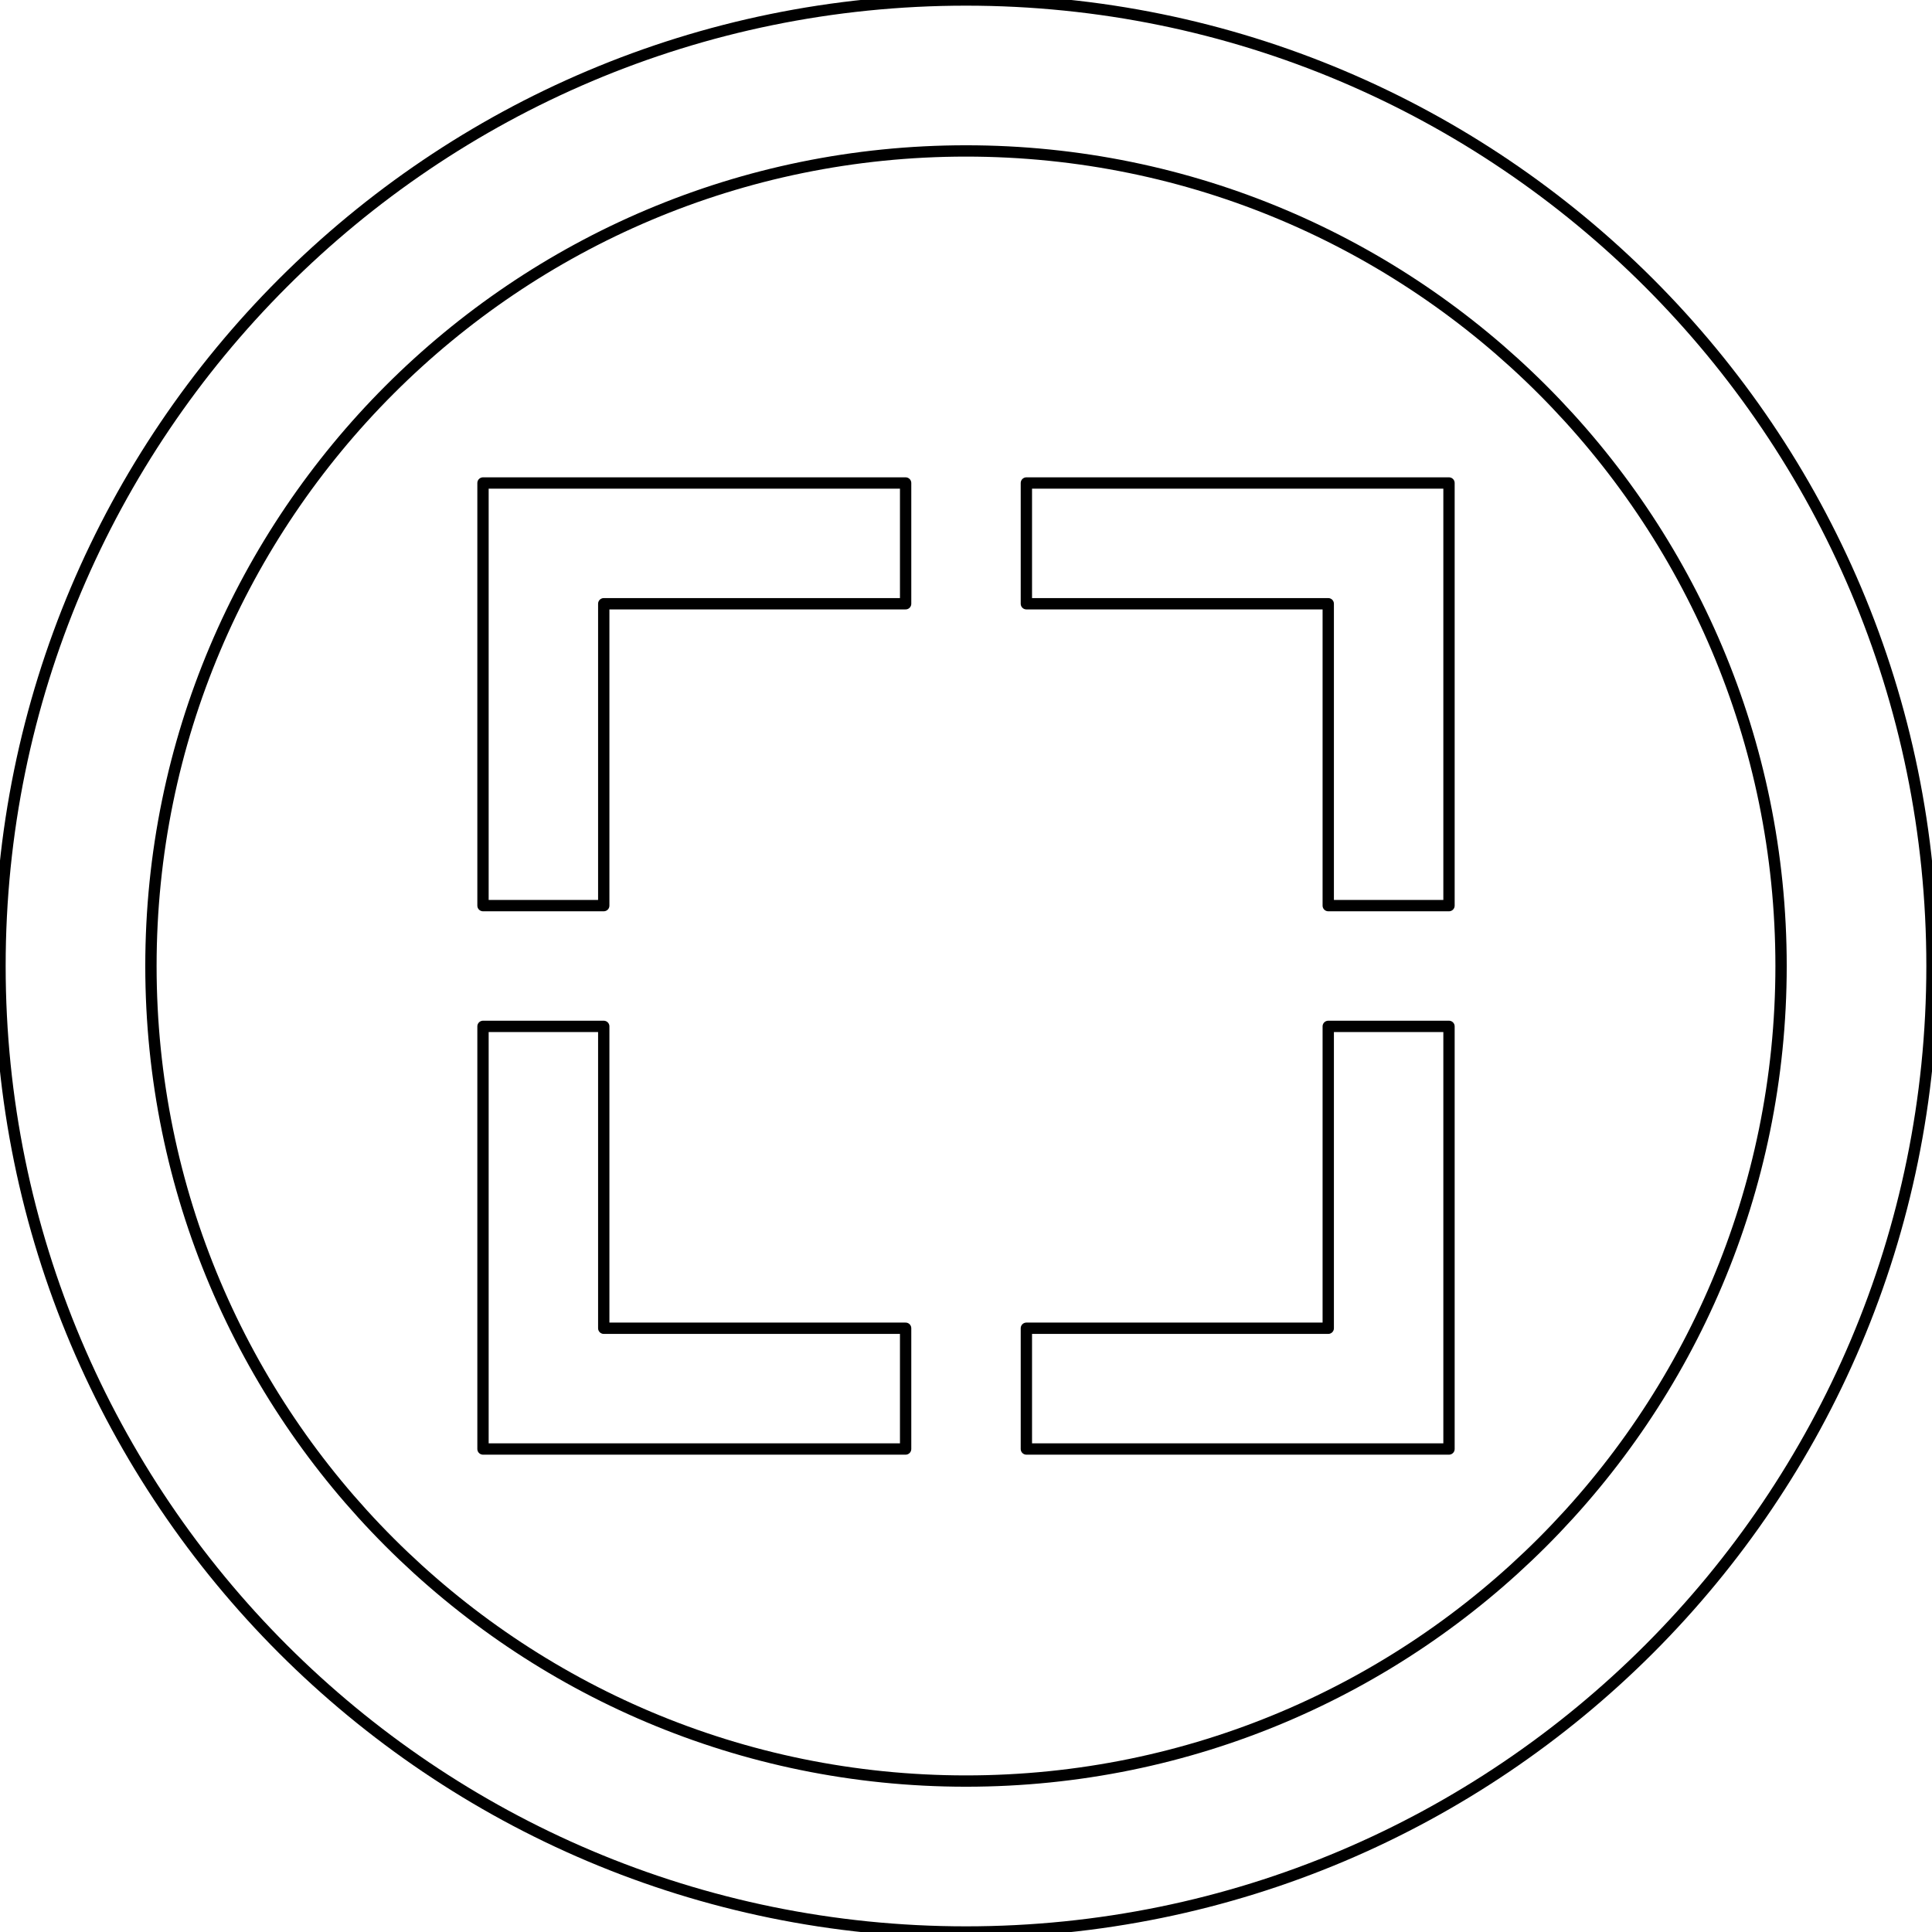
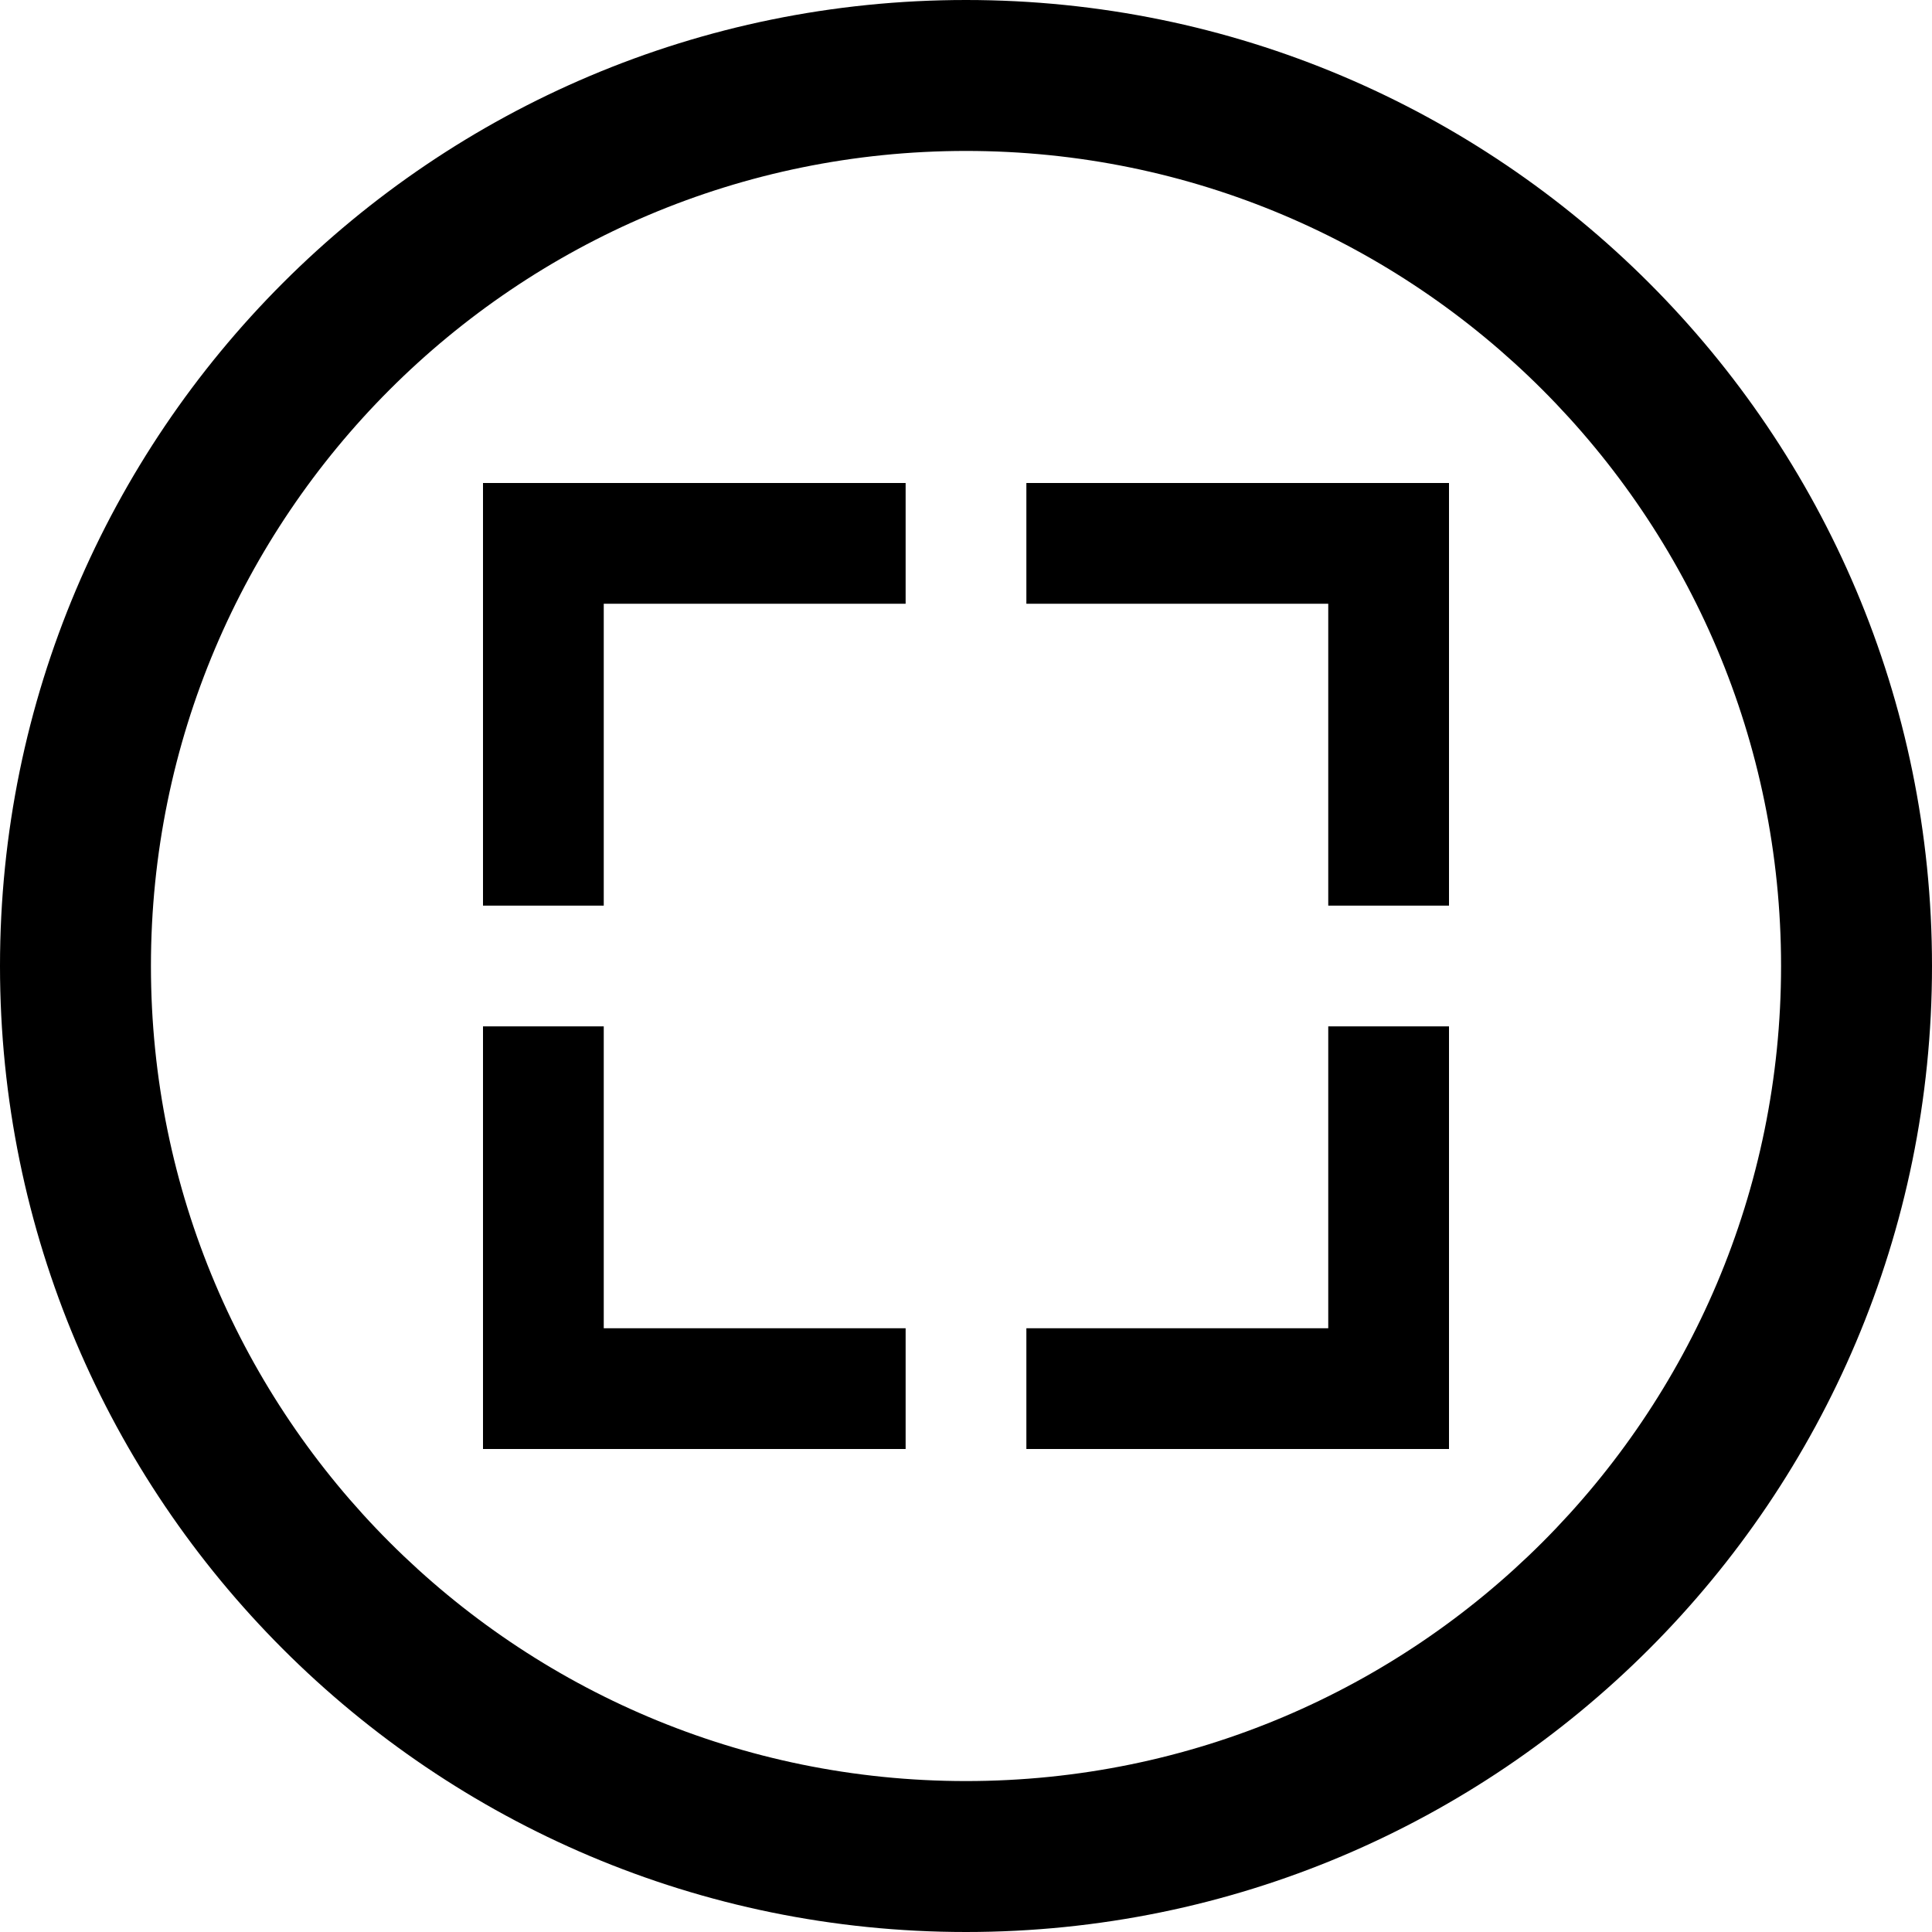
<svg xmlns="http://www.w3.org/2000/svg" version="1.1" id="Layer_1" x="0px" y="0px" width="512px" height="512px" viewBox="0 0 512 512" enable-background="new 0 0 512 512" xml:space="preserve">
+   <path d="M256,0C114.609,0,0,114.609,0,256s114.609,256,256,256s256-114.609,256-256S397.391,0,256,0z M256,472  c-119.297,0-216-96.703-216-216S136.703,40,256,40s216,96.703,216,216S375.297,472,256,472z" />
  <g>
-     <path fill="none" stroke="#000000" stroke-width="3" stroke-linecap="round" stroke-linejoin="round" d="M40,256   c0,119.297,96.703,216,216,216s216-96.703,216-216S375.297,40,256,40S40,136.703,40,256z" />
-     <path fill="none" stroke="#000000" stroke-width="3" stroke-linecap="round" stroke-linejoin="round" d="M0,256   c0,141.391,114.609,256,256,256s256-114.609,256-256S397.391,0,256,0S0,114.609,0,256z" />
-     <polygon fill="none" stroke="#000000" stroke-width="3" stroke-linecap="round" stroke-linejoin="round" points="384,240 384,128    272,128 272,160 352,160 352,240  " />
-     <polygon fill="none" stroke="#000000" stroke-width="3" stroke-linecap="round" stroke-linejoin="round" points="240,128 128,128    128,240 160,240 160,160 240,160  " />
-     <polygon fill="none" stroke="#000000" stroke-width="3" stroke-linecap="round" stroke-linejoin="round" points="128,272 128,384    240,384 240,352 160,352 160,272  " />
-     <polygon fill="none" stroke="#000000" stroke-width="3" stroke-linecap="round" stroke-linejoin="round" points="272,384 384,384    384,272 352,272 352,352 272,352  " />
+     <polygon points="272,160 352,160 352,240 384,240 384,128 272,128  " />
+     <polygon points="160,240 160,160 240,160 240,128 128,128 128,240  " />
+     <polygon points="240,352 160,352 160,272 128,272 128,384 240,384  " />
+     <polygon points="352,272 352,352 272,352 272,384 384,384 384,272  " />
  </g>
</svg>
